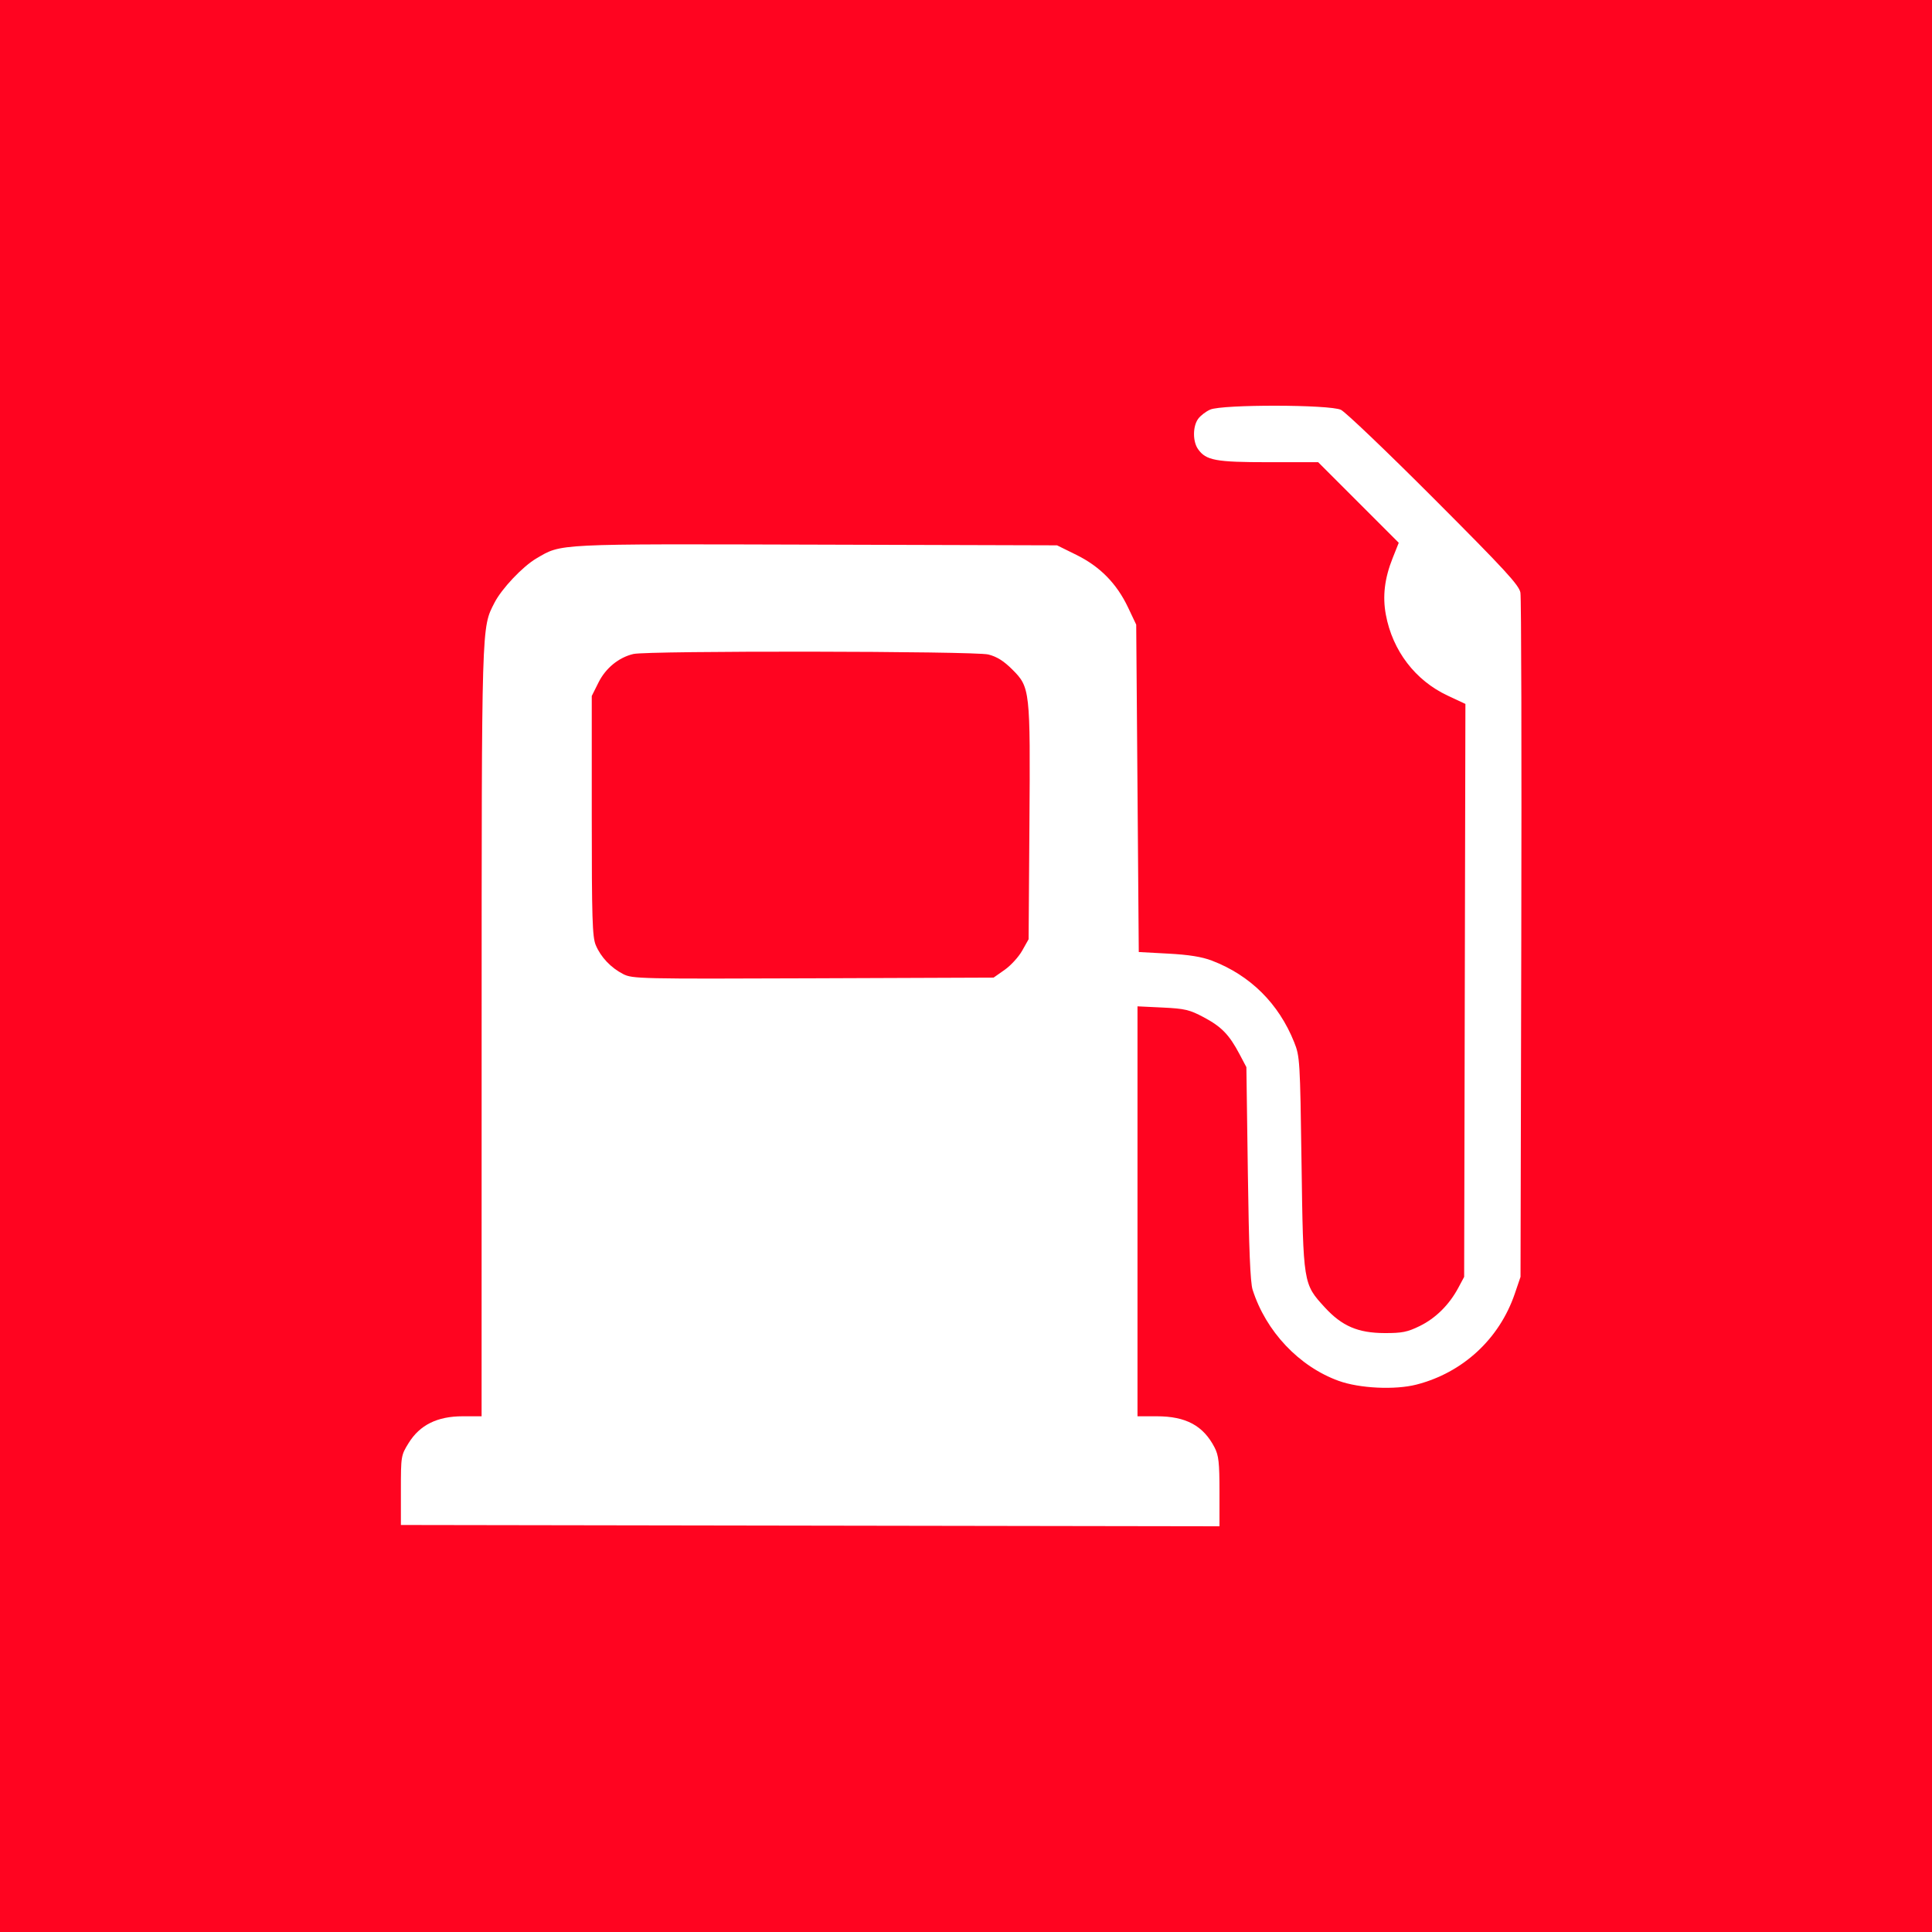
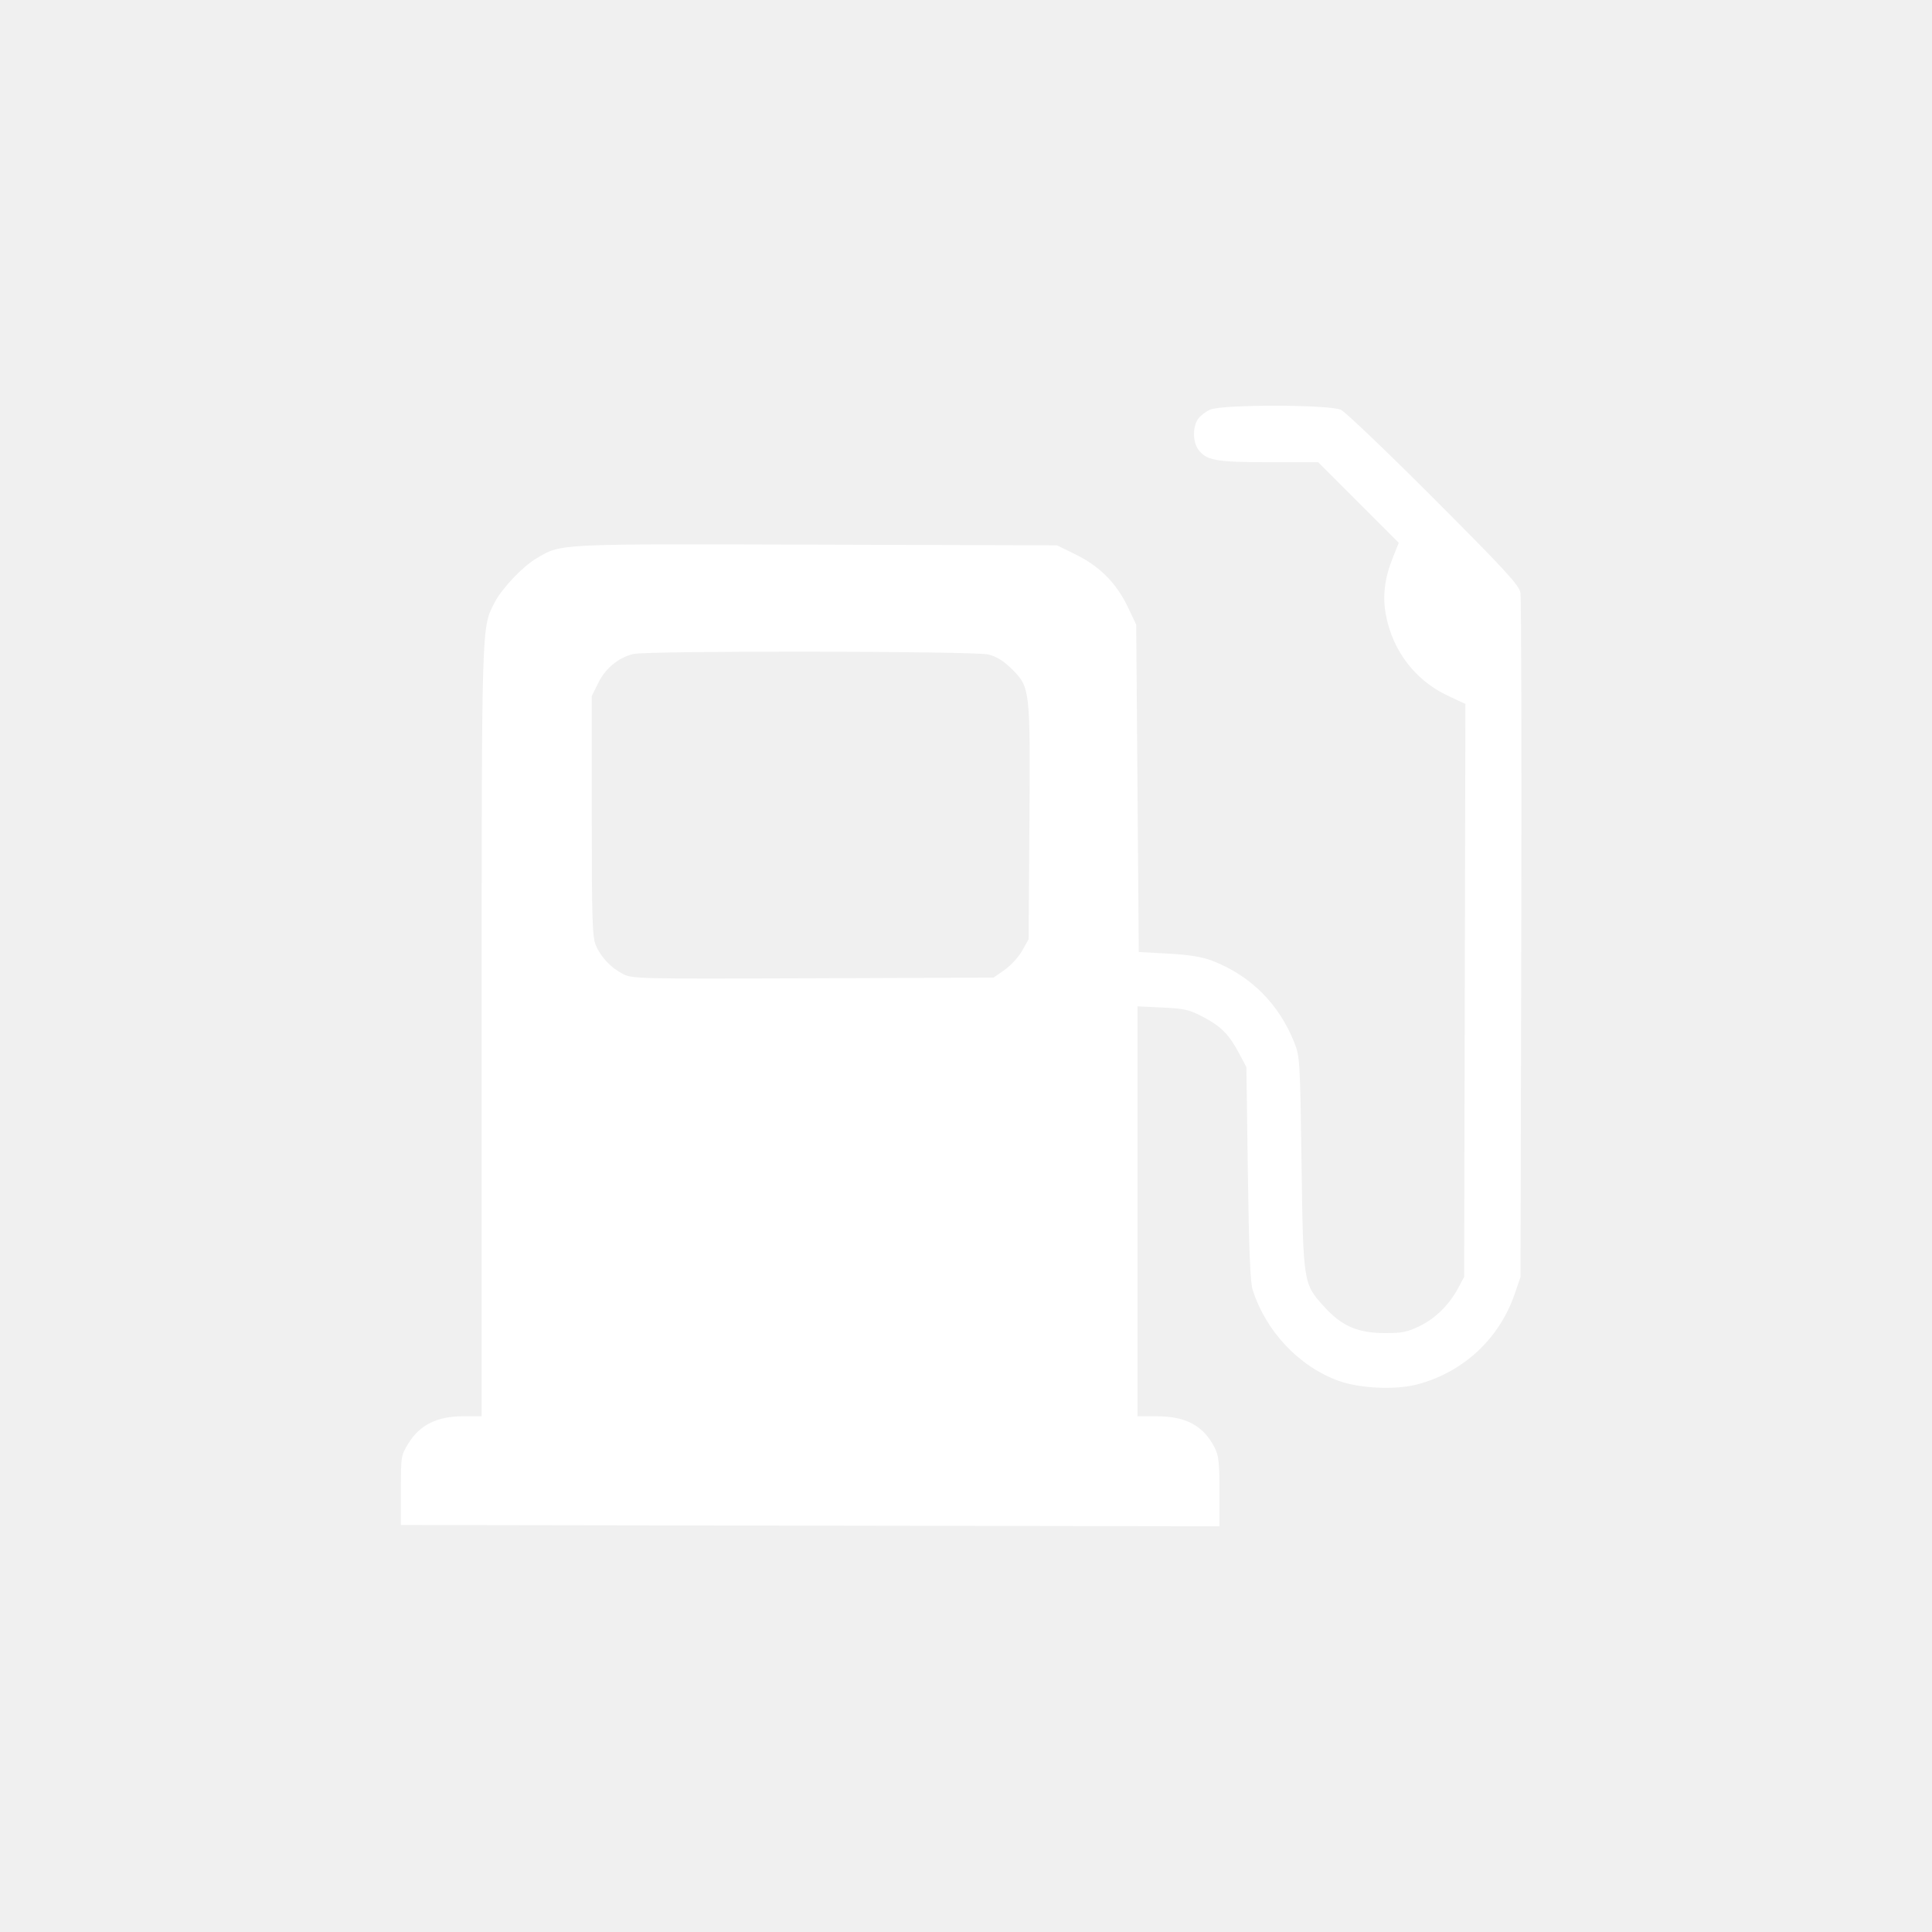
<svg xmlns="http://www.w3.org/2000/svg" width="200" height="200" viewBox="0 0 200 200" fill="none">
-   <rect width="200" height="200" fill="#FF0420" />
+   <rect width="200" height="200" fill="inherit" />
  <path fill-rule="evenodd" clip-rule="evenodd" d="M125.279 42.402C124.824 42.6 124.257 43.039 124.019 43.377C123.465 44.168 123.466 45.702 124.02 46.492C124.841 47.663 125.838 47.847 131.34 47.847H136.457L140.628 52.017L144.798 56.188L144.165 57.777C143.332 59.863 143.109 61.721 143.461 63.623C144.152 67.356 146.502 70.437 149.853 72.006L151.699 72.87L151.634 102.526L151.569 132.182L150.961 133.319C150.023 135.072 148.619 136.463 146.97 137.271C145.702 137.892 145.139 138.006 143.347 138C140.577 137.992 138.918 137.279 137.137 135.334C134.904 132.894 134.911 132.94 134.734 120.399C134.584 109.754 134.561 109.362 133.973 107.891C132.371 103.884 129.428 100.964 125.457 99.445C124.419 99.048 123.087 98.834 120.935 98.718L117.885 98.554L117.753 81.607L117.62 64.661L116.775 62.881C115.601 60.407 113.869 58.645 111.425 57.439L109.426 56.453L84.5 56.381C57.299 56.303 58.173 56.26 55.527 57.808C54.113 58.635 51.932 60.941 51.19 62.392C49.837 65.04 49.864 64.135 49.859 106.828L49.855 146.613H47.896C45.271 146.613 43.461 147.509 42.3 149.384C41.513 150.654 41.5 150.733 41.5 154.27V157.866L83.87 157.933L126.24 158V154.414C126.24 151.405 126.158 150.67 125.734 149.846C124.569 147.585 122.769 146.613 119.75 146.613H117.753V125.394V104.176L120.354 104.301C122.663 104.412 123.141 104.525 124.611 105.307C126.449 106.285 127.249 107.11 128.31 109.117L129.025 110.469L129.178 121.458C129.286 129.239 129.429 132.755 129.668 133.506C131.045 137.83 134.477 141.464 138.583 142.948C140.733 143.725 144.403 143.901 146.619 143.335C151.429 142.104 155.215 138.608 156.811 133.922L157.404 132.182L157.483 97.23C157.526 78.006 157.486 61.861 157.394 61.351C157.255 60.574 155.813 59.007 148.445 51.626C143.615 46.787 139.28 42.646 138.813 42.425C137.645 41.872 126.543 41.853 125.279 42.402ZM102.311 67.752C103.193 67.974 103.904 68.419 104.787 69.3C106.639 71.149 106.665 71.383 106.566 85.314L106.481 97.23L105.817 98.41C105.453 99.058 104.637 99.952 104.004 100.396L102.855 101.202L84.178 101.273C66.179 101.342 65.466 101.326 64.508 100.834C63.233 100.179 62.192 99.079 61.671 97.834C61.319 96.992 61.259 95.061 61.259 84.448V72.047L61.955 70.653C62.699 69.162 64.047 68.06 65.566 67.701C67.053 67.348 100.893 67.396 102.311 67.752Z" fill="white" />
</svg>
